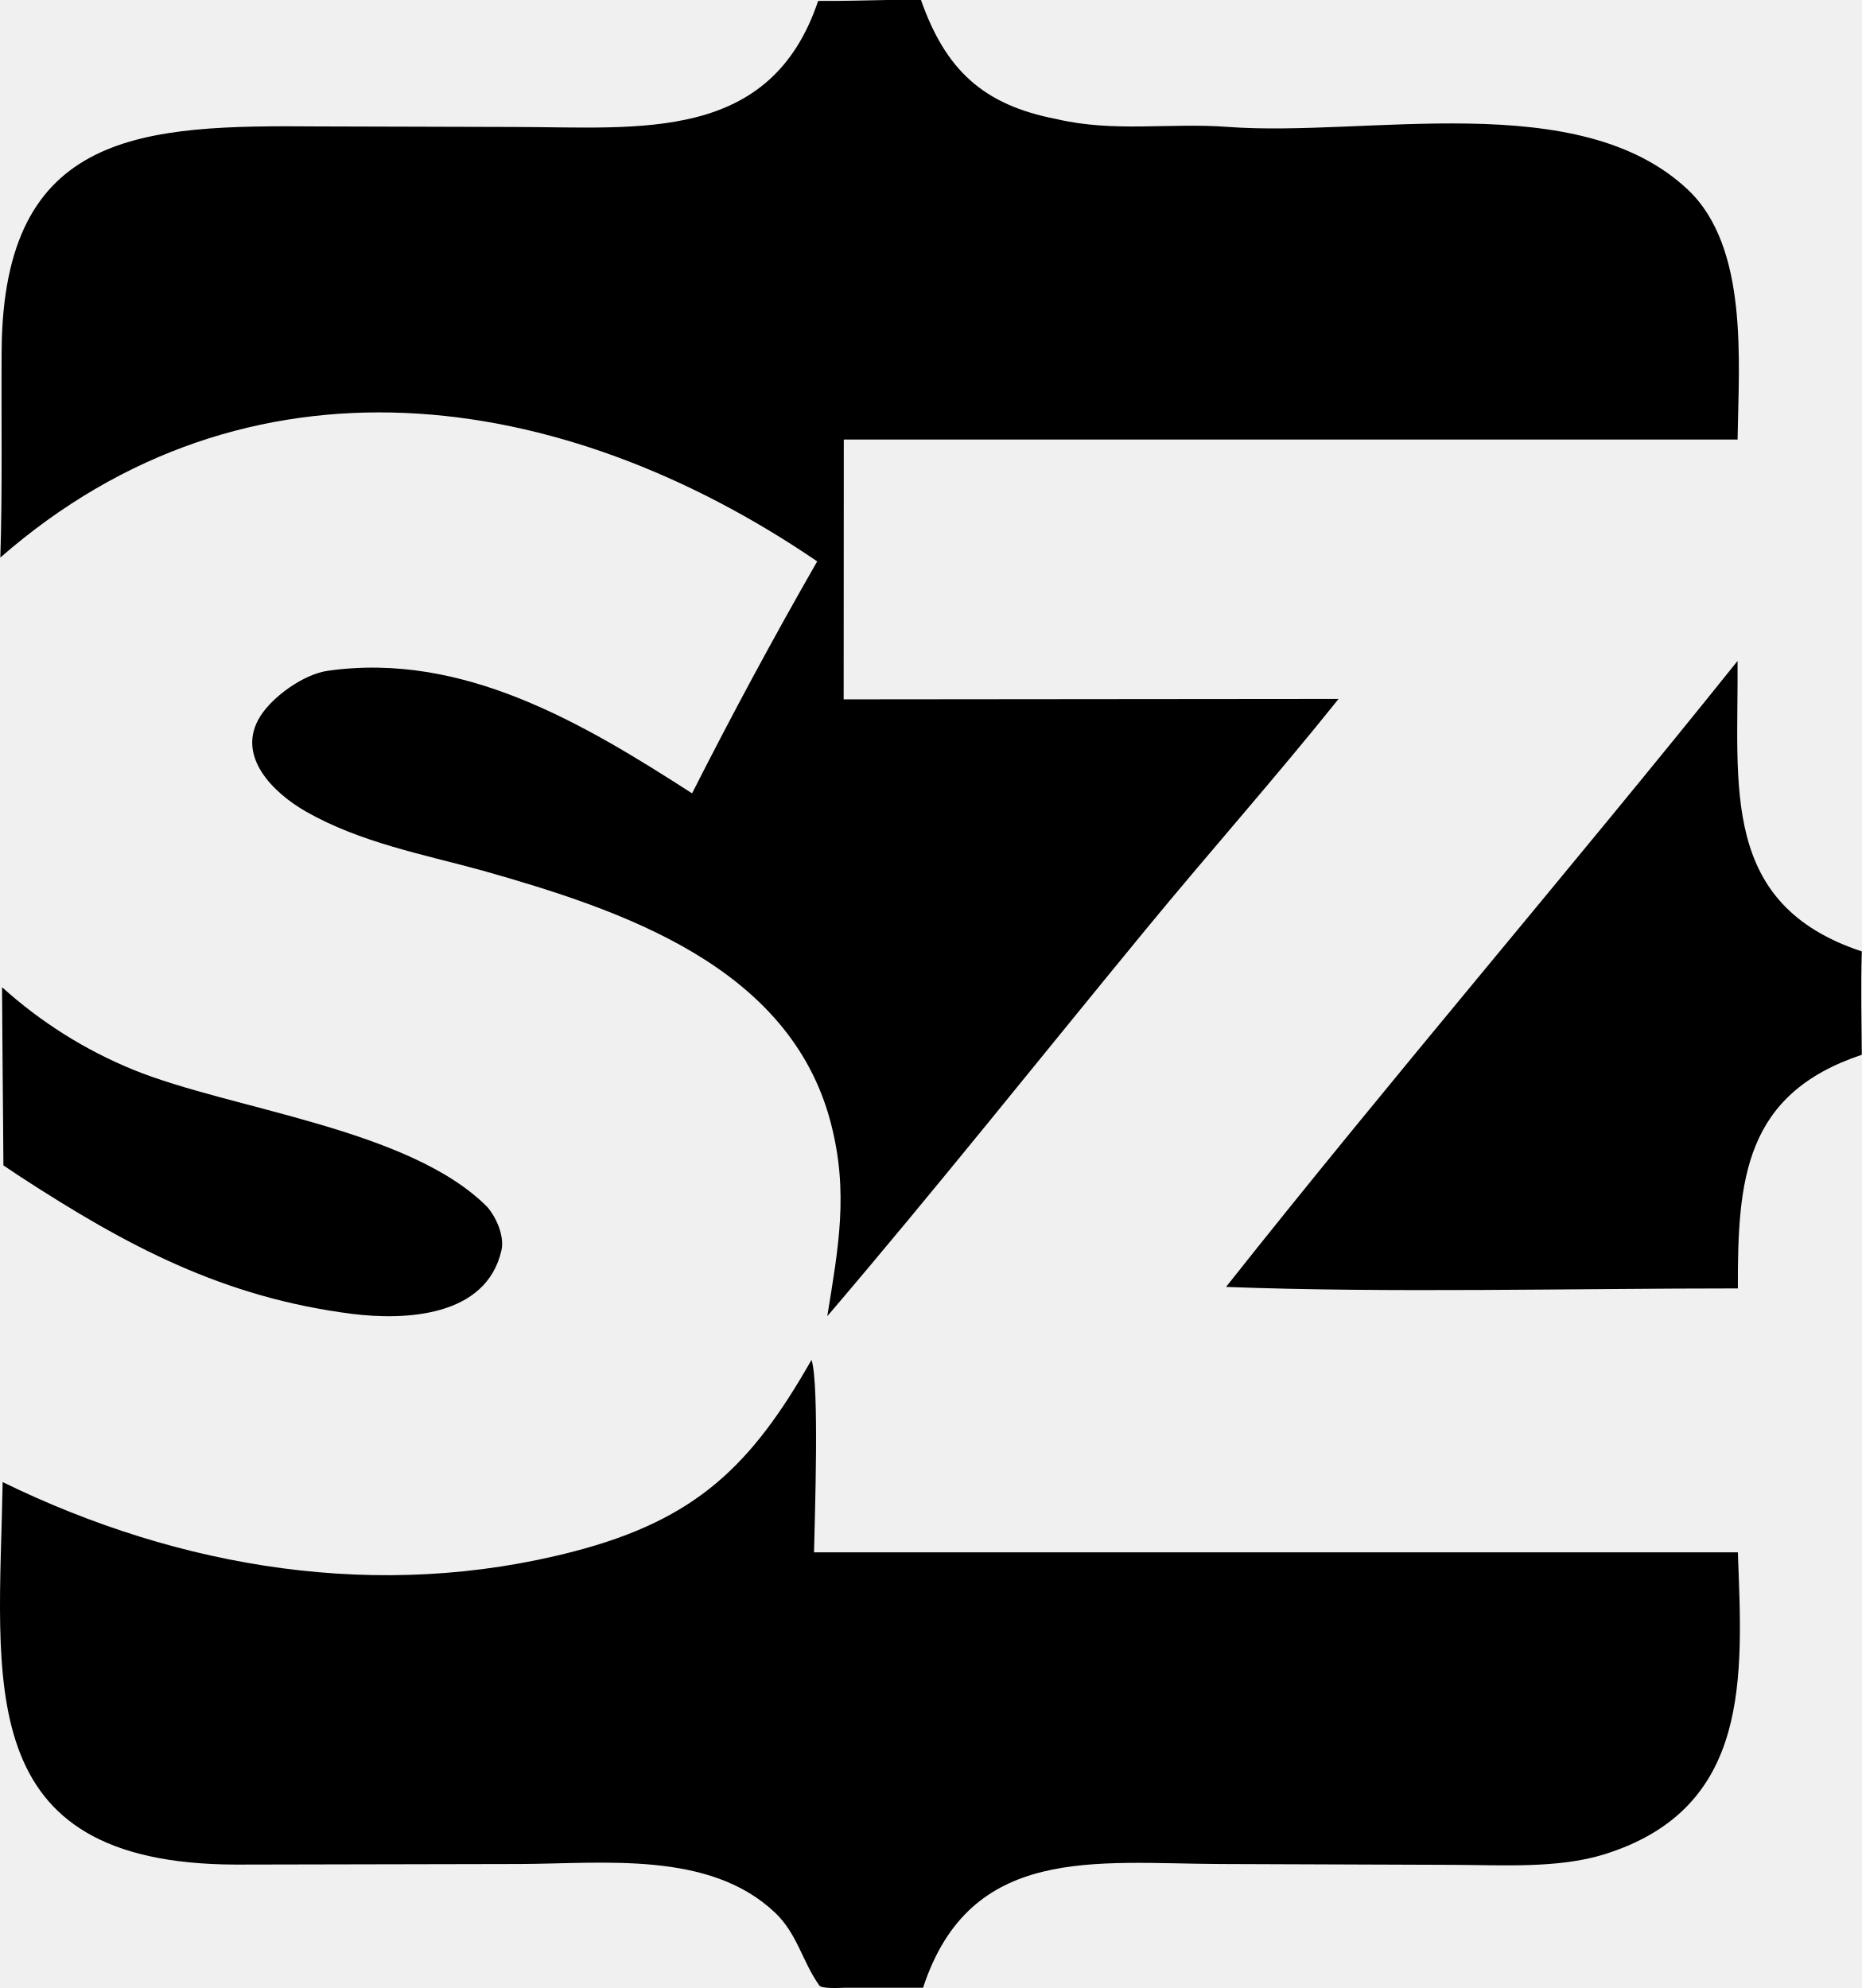
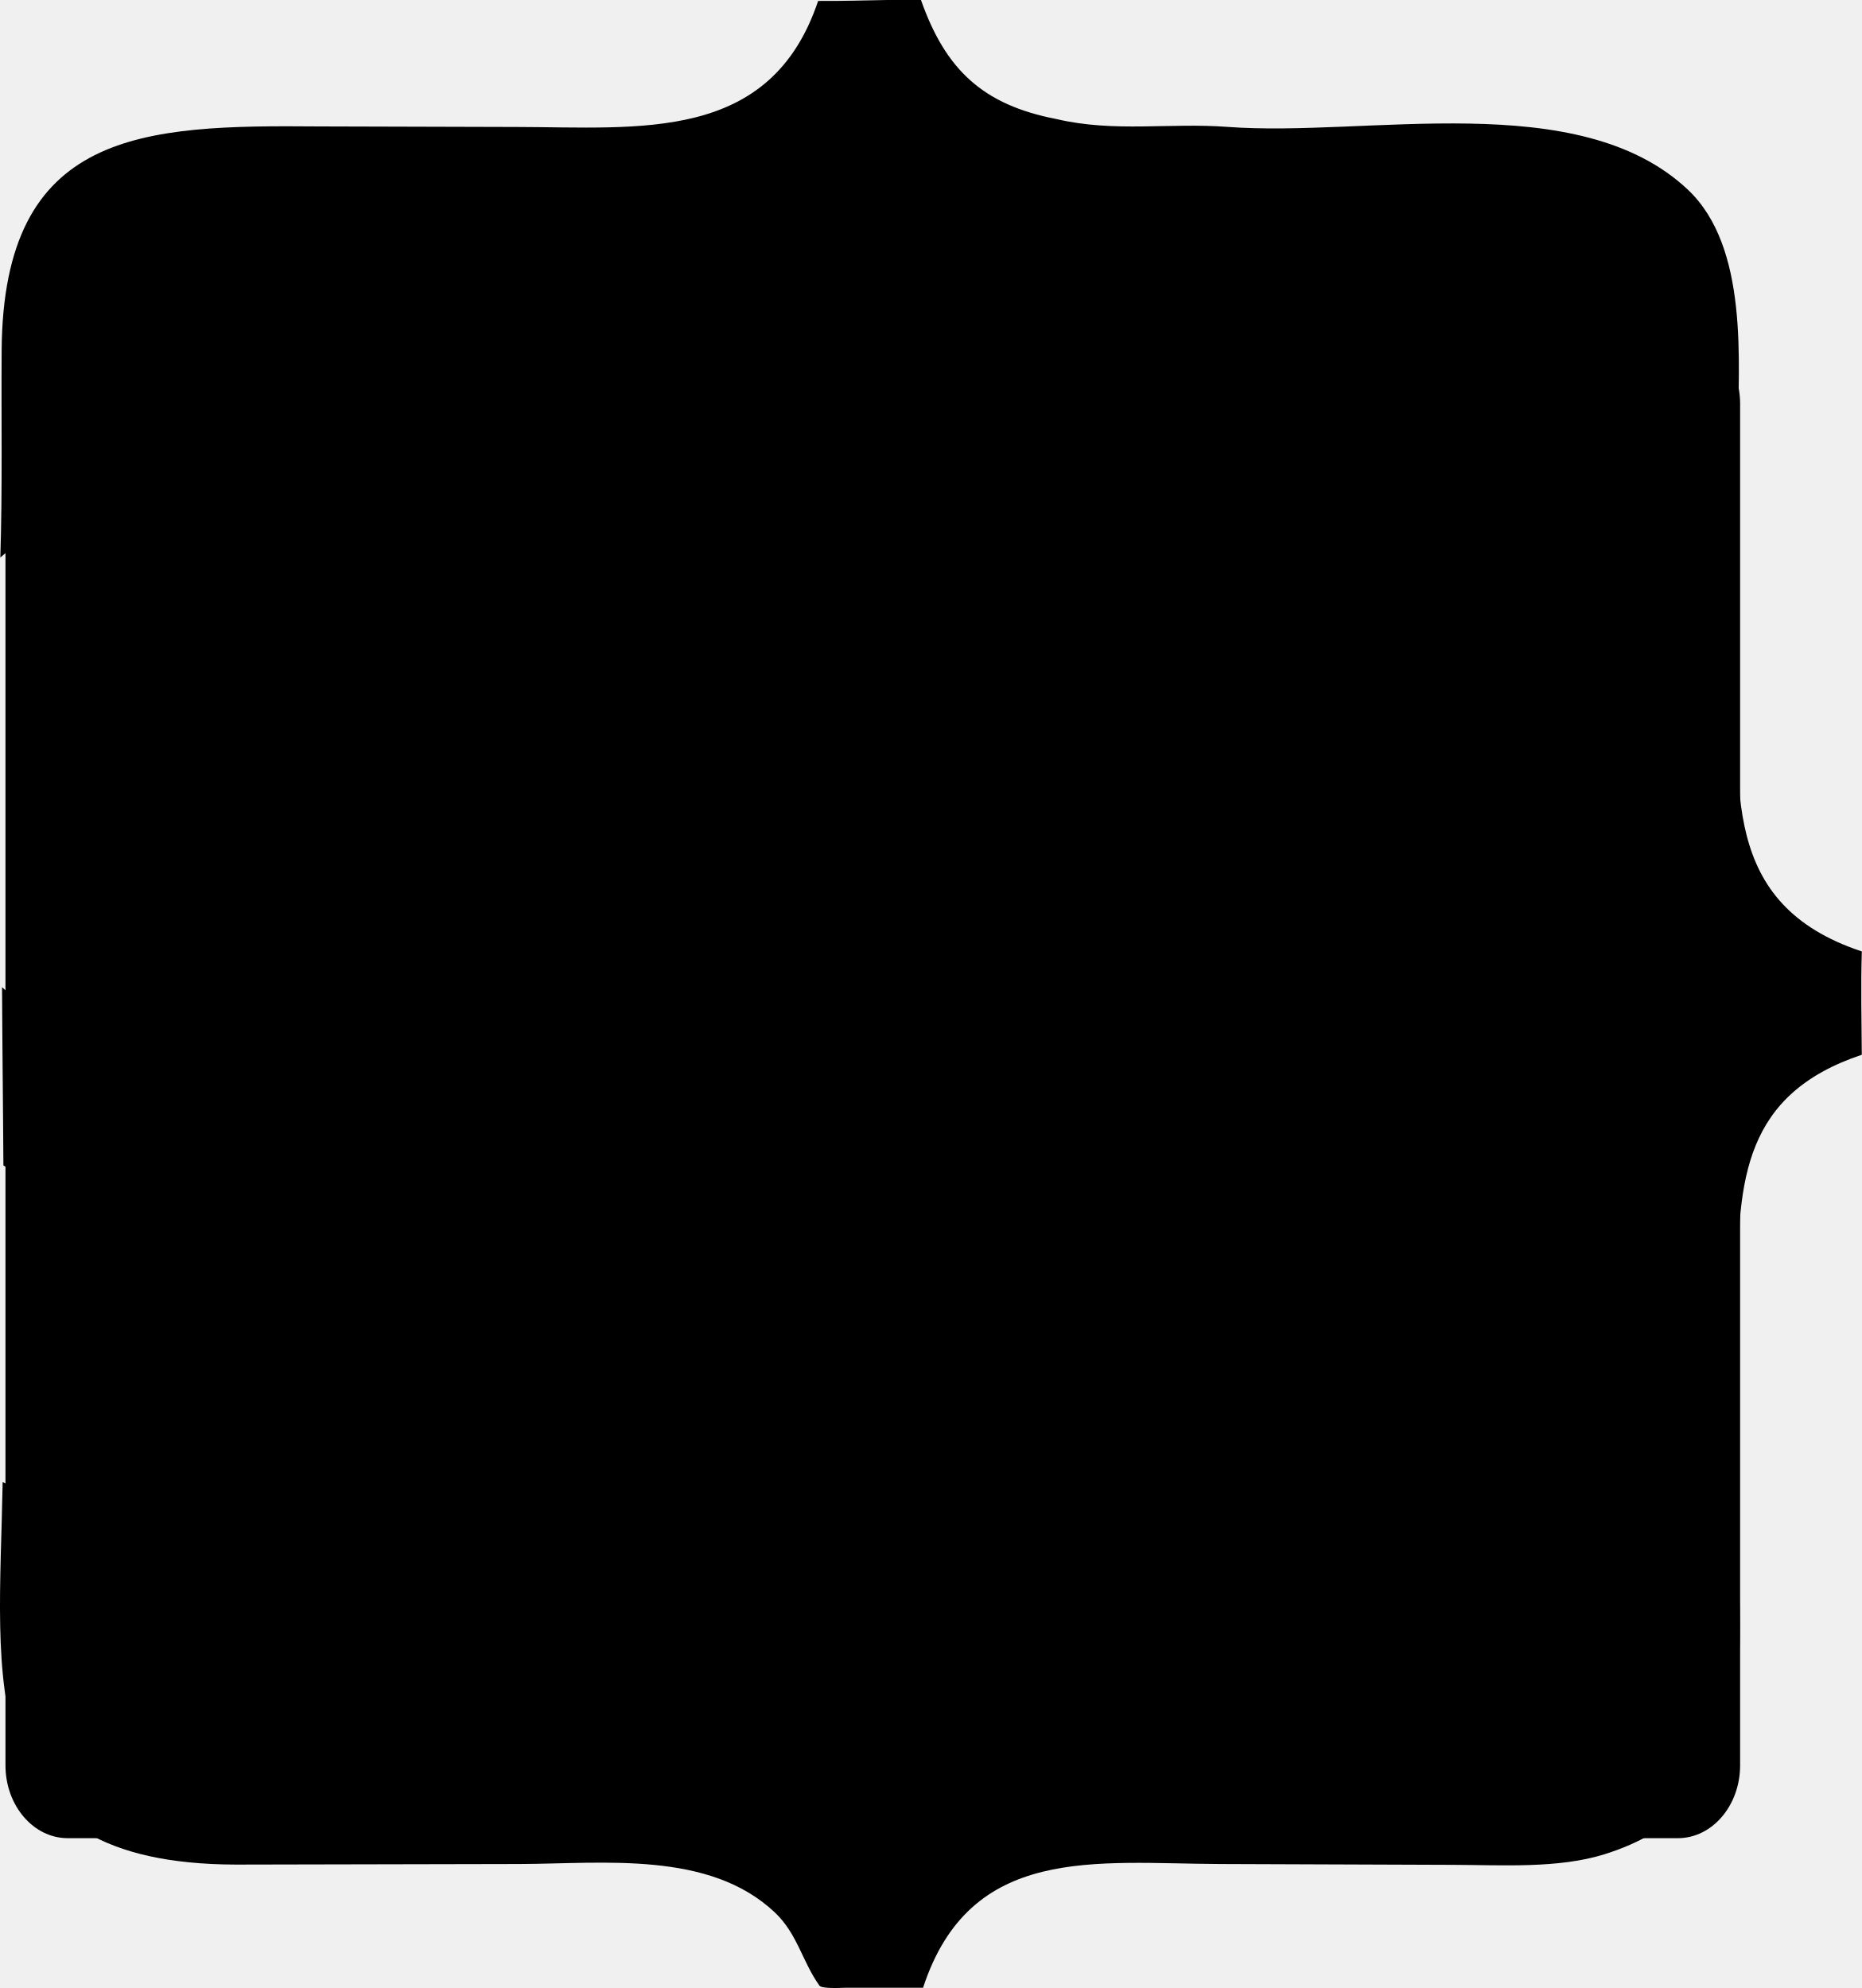
<svg xmlns="http://www.w3.org/2000/svg" id="Layer_2" data-name="Layer 2" viewBox="0 0 680.48 726.77">
  <style>
-     @media (prefers-color-scheme: dark)  { .brand { fill: #2dd597; } }
-     @media (prefers-color-scheme: light) { .brand { fill: #006942; } }
+     @media (prefers-color-scheme: dark)  { .brand { fill: #2dd597; } .brandBg { fill: transparent }  }
+     @media (prefers-color-scheme: light) { .brand { fill: #167e21; } .brandBg { fill: white } }
  </style>
  <g id="Layer_1-2" data-name="Layer 1">
    <g class="brand">
+       <path class="brandBg" d="M636,147.634L636,645.366C636,660.066 625.803,672 613.244,672L24.756,672C12.197,672 2,660.066 2,645.366L2,147.634C2,132.934 12.197,121 24.756,121L613.244,121C625.803,121 636,132.934 636,147.634Z" />
      <path d="M296.61,497.14c2.92,8.94,1.13,58.64.91,70.37h337.66c1.65,45.17,5.2,93.57-48.89,110.41-16.77,5.22-37.42,3.88-54.98,3.83l-85.44-.31c-45.47-.19-91.28-7.31-108.5,45.24h-28.73c-1.53.06-8.3.41-9.16-.8-6.32-8.88-7.99-18.85-16.22-26.67-23.93-22.71-62.65-17.86-93.39-17.77l-103.75.21C-11.12,681.34-.29,614.79.97,541.82c64.88,31.69,137.89,43.82,208.82,25.34,44.76-11.66,64.88-31.46,86.82-70.03Z" />
      <path d="M680.47,385.6c-.08-12.26-.38-25.3,0-37.49,0,0,0,0,0,0v-.29c-51.99-17.22-45.04-60.27-45.4-106.2-61.6,76.89-125.85,151.67-186.96,228.85,58.86,2.25,127.24.54,187.07.55-.11-39.94,2.43-71.1,45.29-85.42Z" />
      <path d="M178.26,441.41c-28.41-28.9-93.78-35.74-129.58-50.34-17.61-7.21-33.82-17.42-47.93-30.17.04,8.89.15,24.34.39,50.76.04,4.58.08,9.13.1,13.63,0,.25,0,.49,0,.74l6.14,4.11c38.87,25.3,74.16,44.22,121.52,50.21,18.82,2.31,48.75,1.31,54.37-23.22,1.16-5.07-1.75-11.84-5.02-15.71Z" />
      <path d="M308.35,255.67l.05-94.99h326.69v-.74c.39-27.67,4.07-69.64-18.21-90.62-39.97-37.65-117.07-19.08-168.2-22.93-21.19-1.59-41.41,2.1-62.52-2.86-26.97-5.19-40.58-18.07-49.55-43.53h-12.4c-8.32.15-16.88.41-25.19.34-17.41,51.92-65.02,46.15-110.34,46.08l-72.36-.2C52.33,45.68,1.12,47.39.6,128.19c-.16,24.4.31,51.27-.48,75.63,90.27-78.81,204.73-62.6,298.56,1.41-15.98,27.87-31.22,56.14-45.73,84.8-39.72-25.58-83.71-51.85-133.17-44.8-8.7,1.24-20,9.26-24.64,16.61-9.19,14.58,4.91,28.17,16.81,34.92,19.91,11.3,42.45,15.49,64.29,21.47,50.68,14.36,112.3,34.76,127.36,92.09,6.71,25.52,2.8,45.77-1.23,70.85,39.62-46.4,77.5-94.06,116.24-141.18,23.43-28.49,47.56-55.66,70.63-84.48l-180.89.16Z" />
    </g>
  </g>
</svg>
